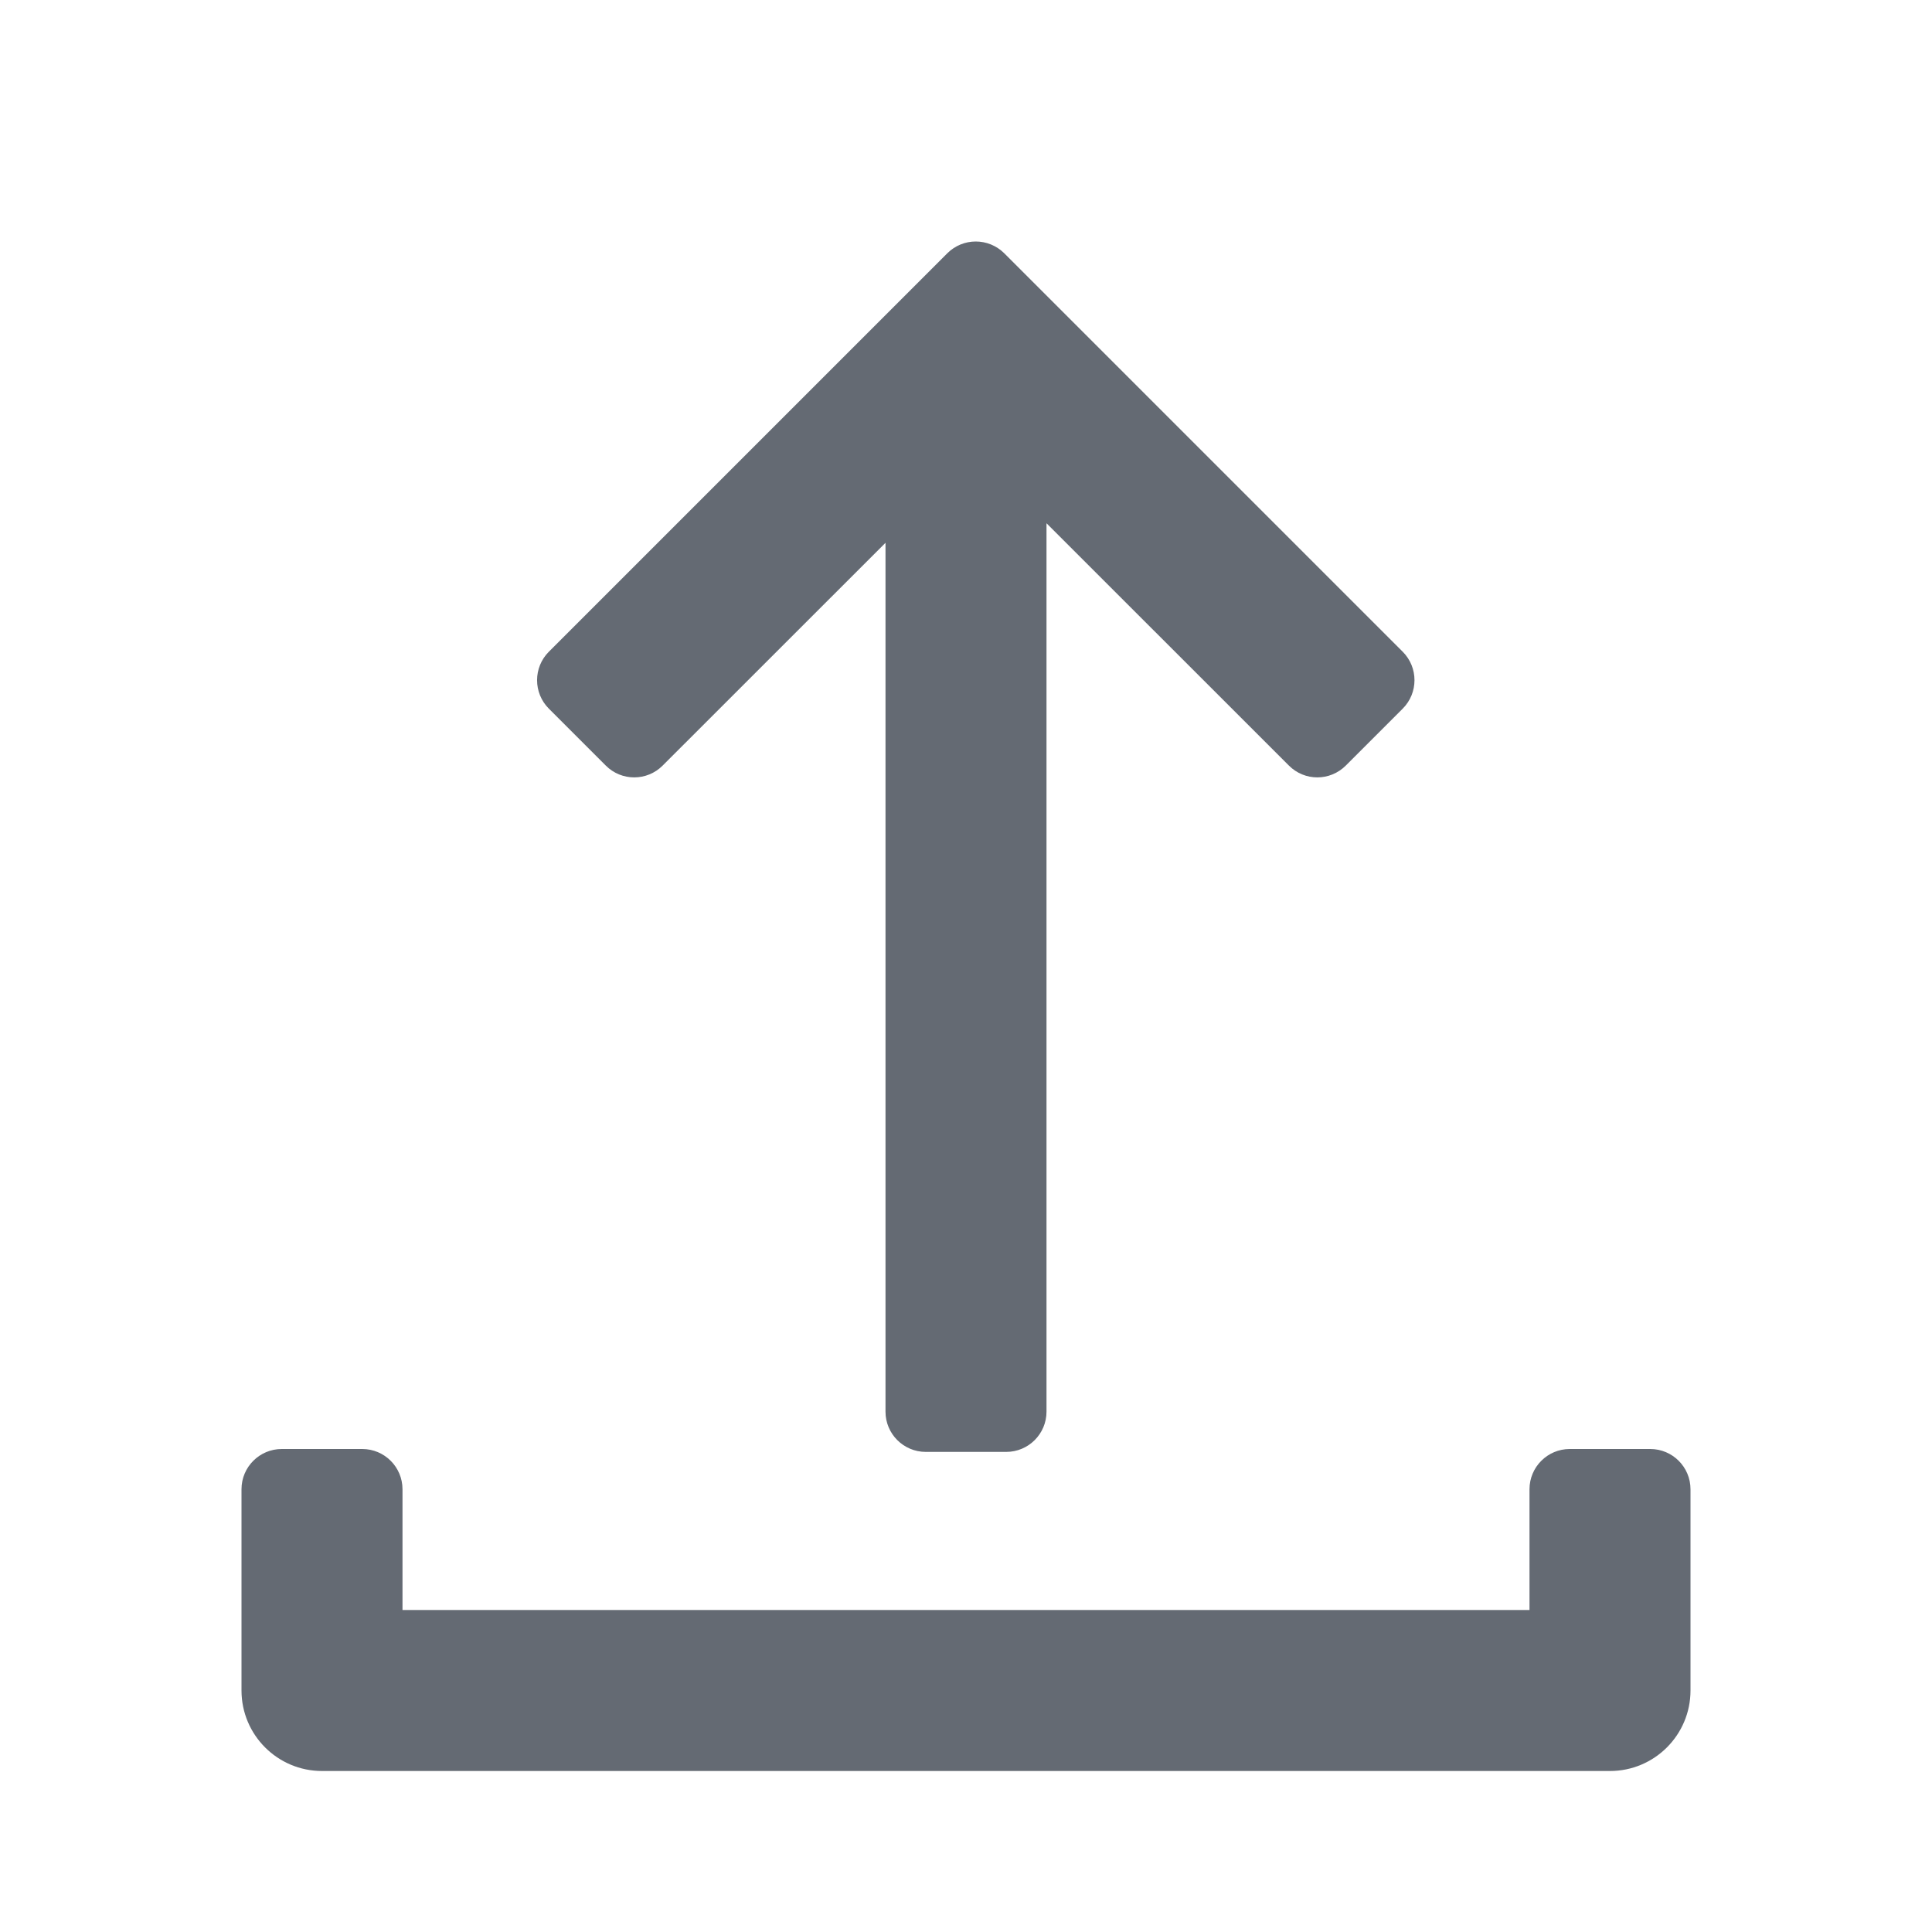
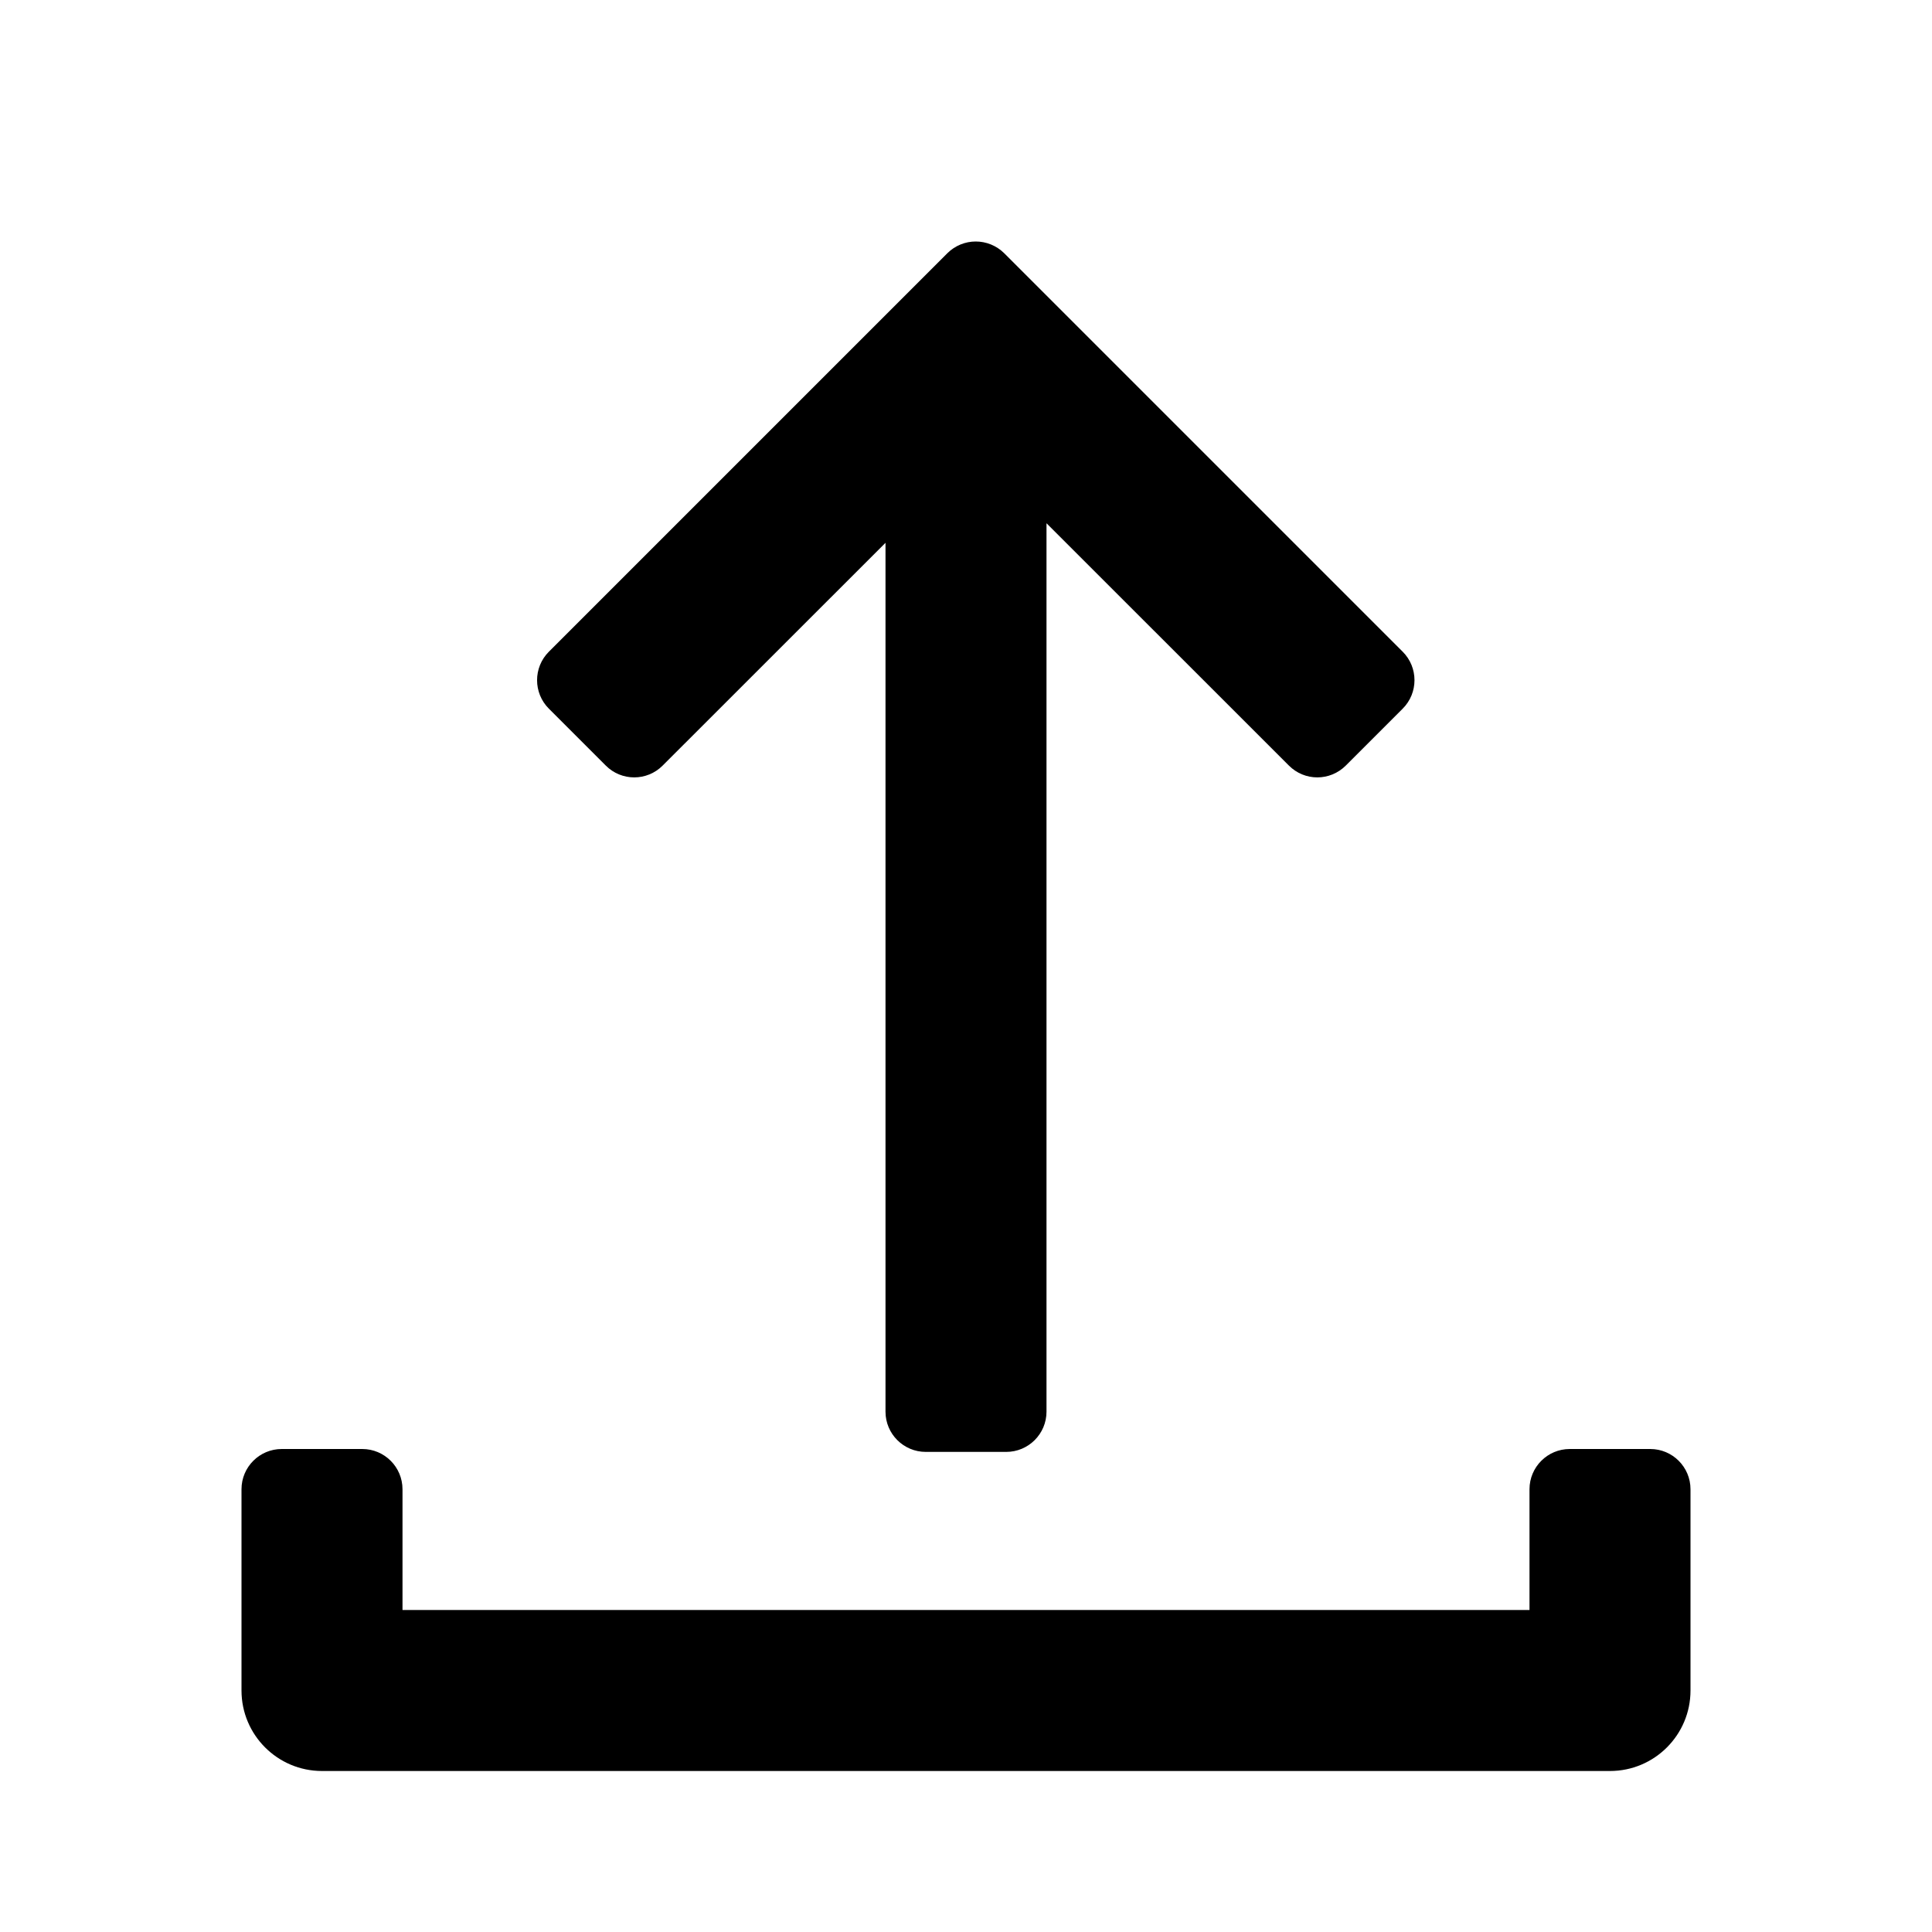
- <svg xmlns="http://www.w3.org/2000/svg" width="24" height="24" viewBox="0 0 24 24" fill="none">
-   <path d="M21 18.5V21C21 21.552 20.552 22 20 22H4C3.448 22 3 21.552 3 21V18.5C3 18.224 3.224 18 3.5 18H4.5C4.776 18 5 18.224 5 18.5V20H19V18.5C19 18.224 19.224 18 19.5 18H20.5C20.776 18 21 18.224 21 18.5ZM13 6.5L16.011 9.51C16.206 9.706 16.522 9.706 16.718 9.51L17.425 8.803C17.62 8.608 17.62 8.291 17.425 8.096L12.475 3.146C12.377 3.049 12.249 3 12.121 3C11.993 3 11.866 3.049 11.768 3.146L6.818 8.096C6.623 8.291 6.623 8.608 6.818 8.803L7.525 9.51C7.72 9.706 8.037 9.706 8.232 9.51L11 6.743V17.536C11 17.812 11.224 18.036 11.5 18.036H12.5C12.776 18.036 13 17.812 13 17.536V6.5Z" fill="#646A73" />
+ <svg xmlns="http://www.w3.org/2000/svg" width="24" height="24" viewBox="0 0 24 24" fill="">
+   <path d="M21 18.5V21C21 21.552 20.552 22 20 22H4C3.448 22 3 21.552 3 21V18.5C3 18.224 3.224 18 3.5 18H4.5C4.776 18 5 18.224 5 18.5V20H19V18.5C19 18.224 19.224 18 19.5 18H20.5C20.776 18 21 18.224 21 18.5ZM13 6.5L16.011 9.51C16.206 9.706 16.522 9.706 16.718 9.51L17.425 8.803C17.62 8.608 17.62 8.291 17.425 8.096L12.475 3.146C12.377 3.049 12.249 3 12.121 3C11.993 3 11.866 3.049 11.768 3.146L6.818 8.096C6.623 8.291 6.623 8.608 6.818 8.803L7.525 9.51C7.72 9.706 8.037 9.706 8.232 9.51L11 6.743V17.536C11 17.812 11.224 18.036 11.5 18.036H12.5C12.776 18.036 13 17.812 13 17.536V6.5Z" fill="" />
</svg>
